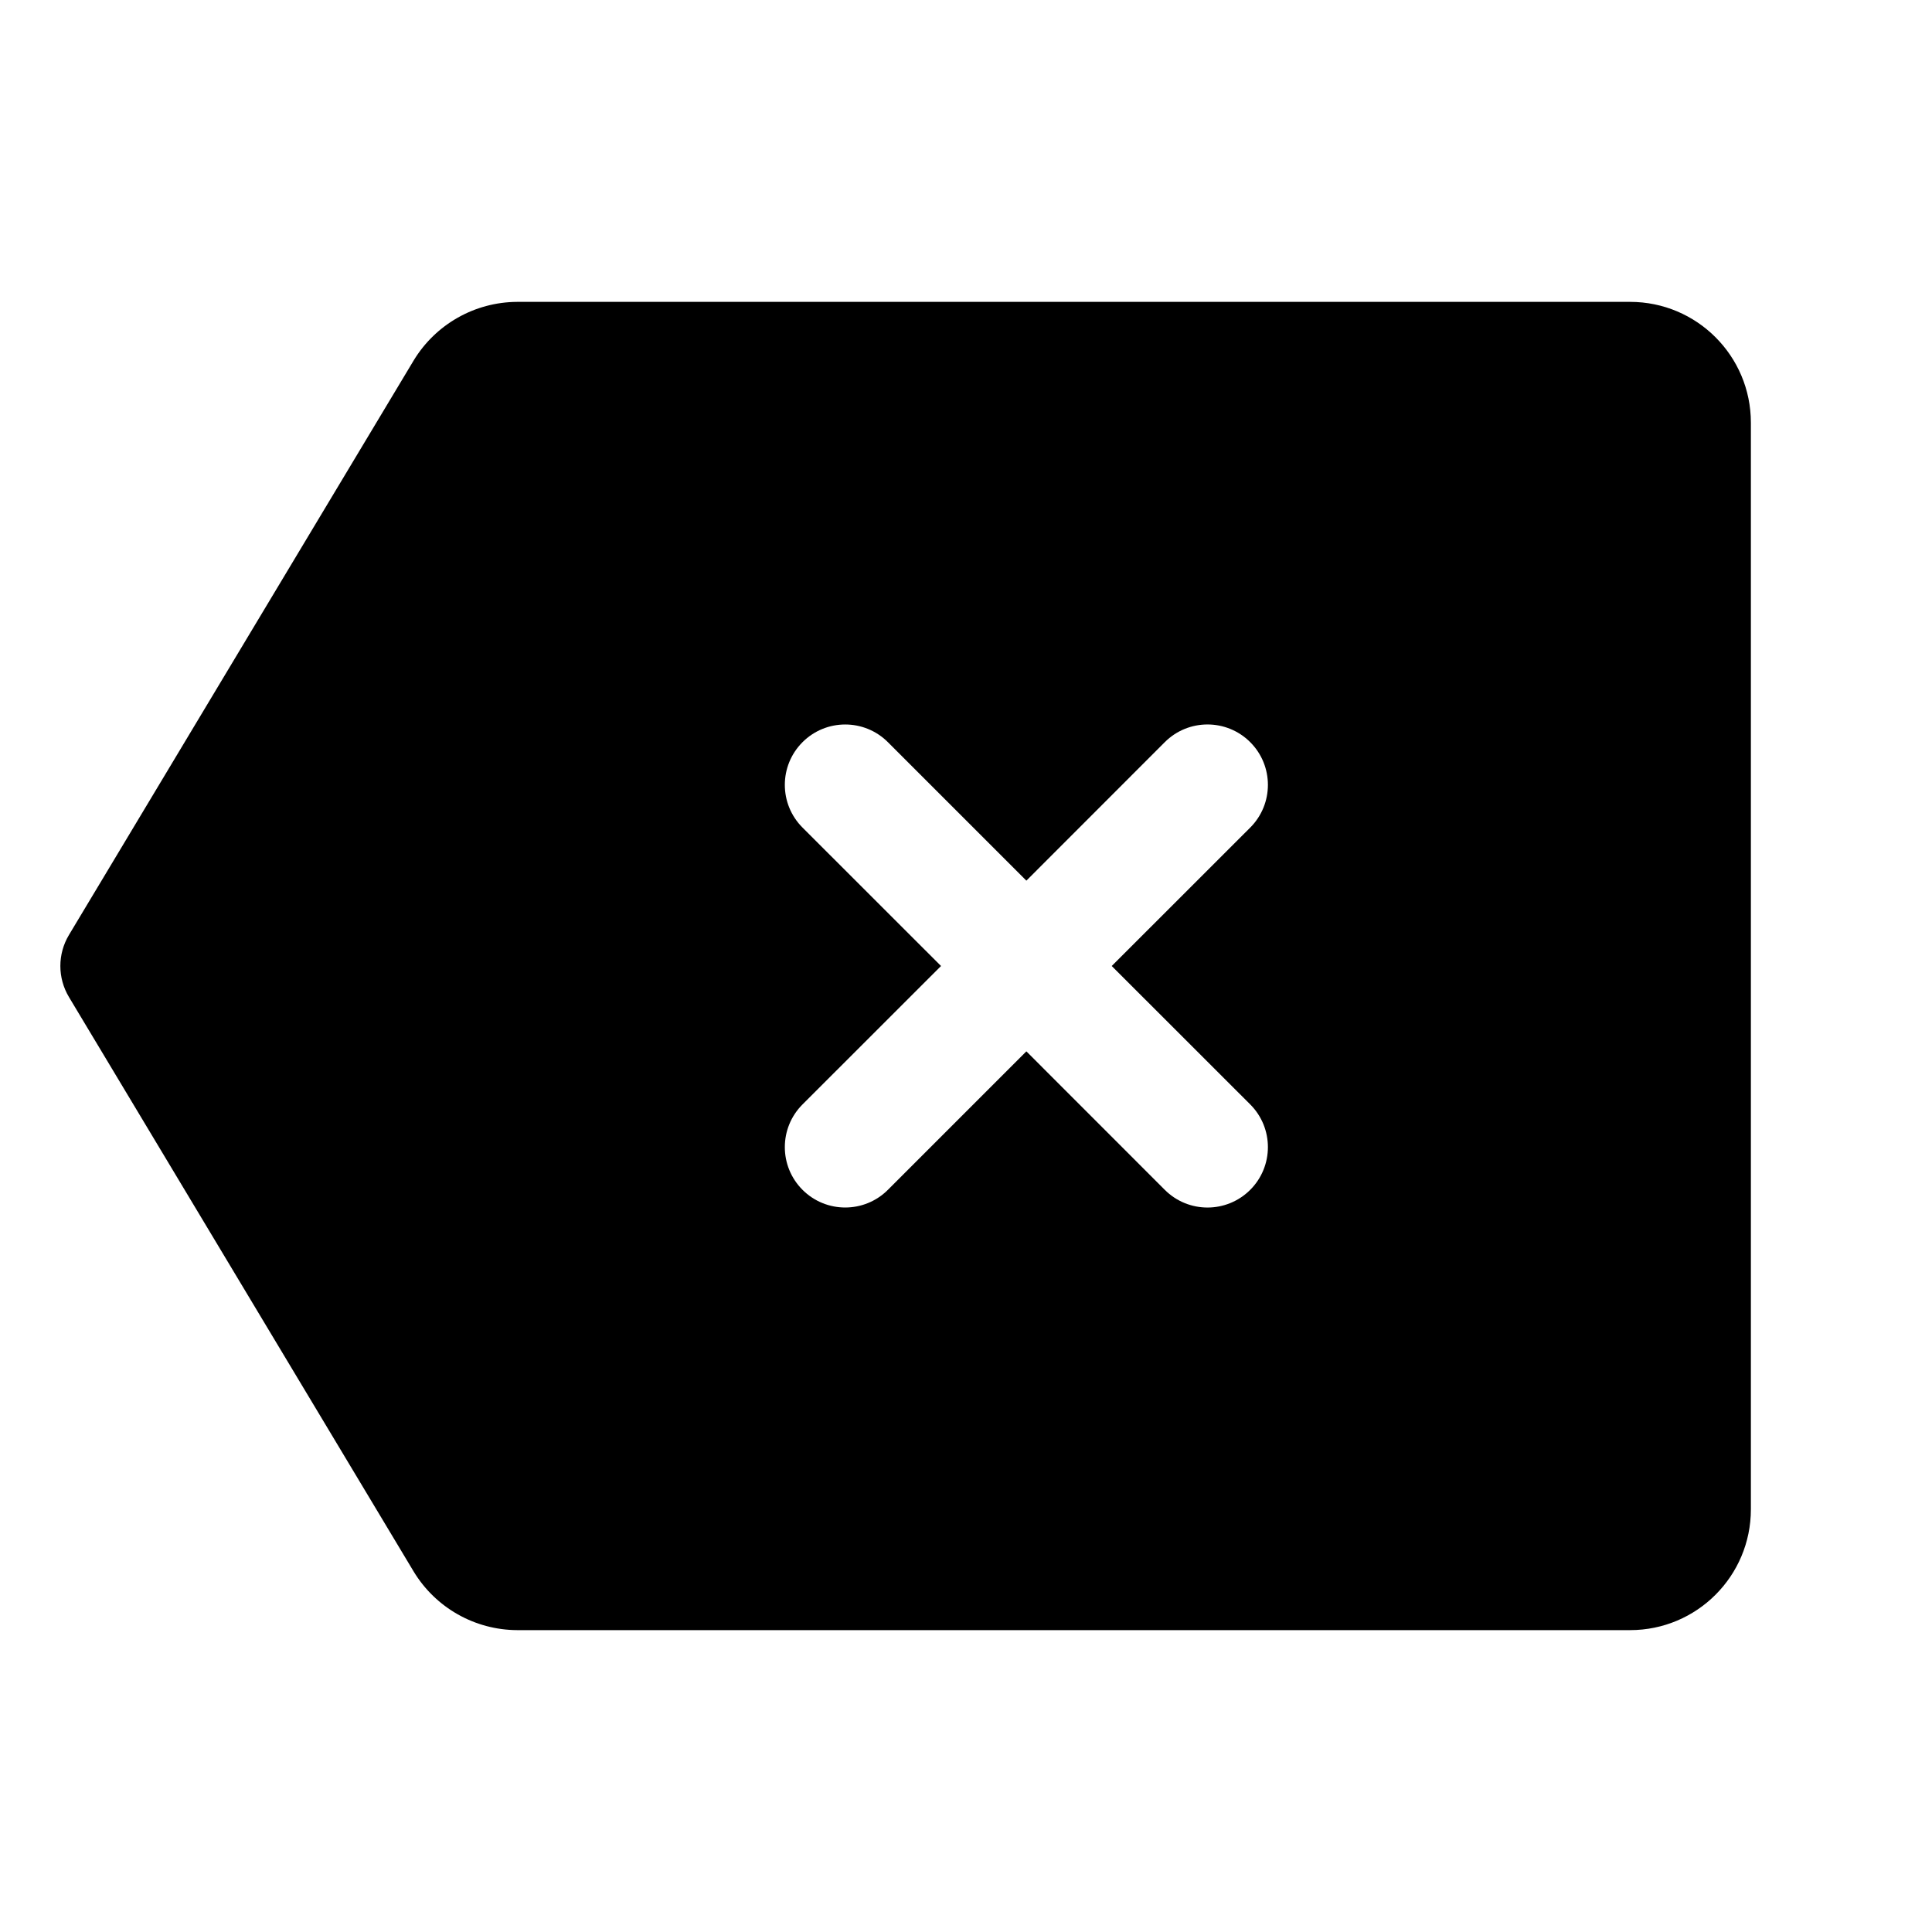
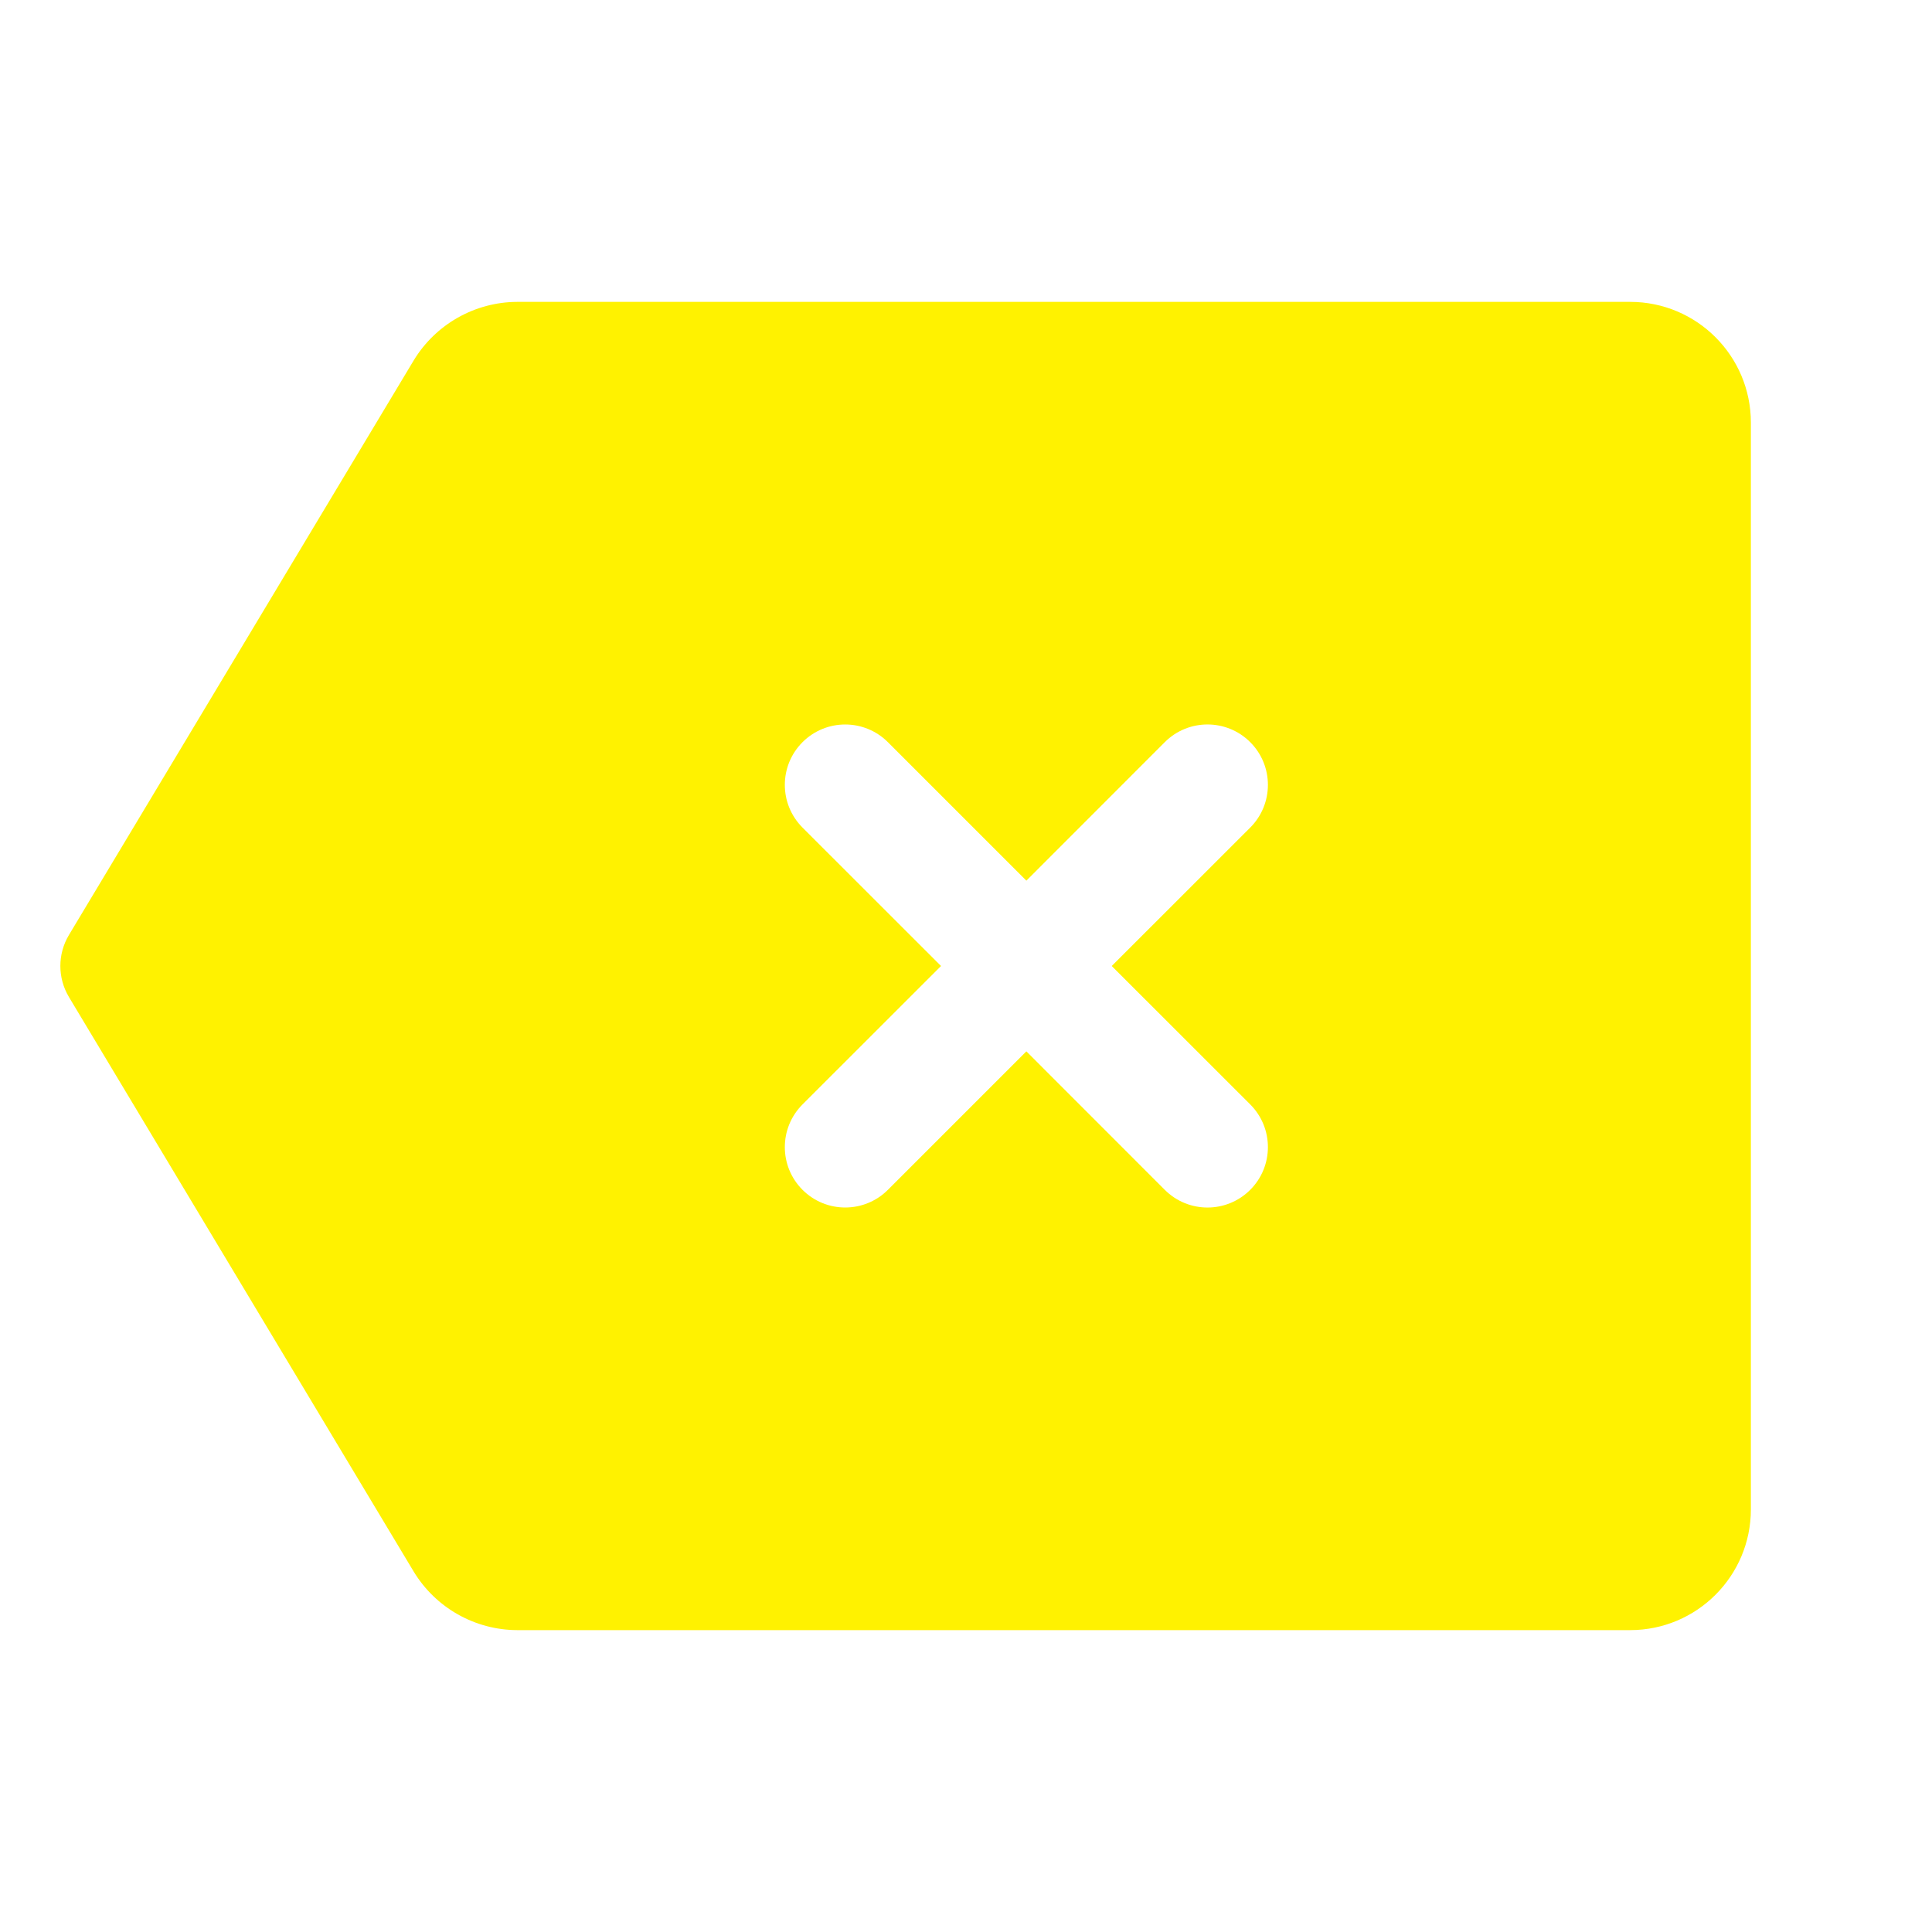
<svg xmlns="http://www.w3.org/2000/svg" viewBox="0 0 256 256">
  <rect width="256" height="256" fill="none" />
-   <path d="M216,40H68.53a16.12,16.12,0,0,0-13.72,7.77L9.14,123.88a8,8,0,0,0,0,8.24l45.67,76.11h0A16.11,16.11,0,0,0,68.53,216H216a16,16,0,0,0,16-16V56A16,16,0,0,0,216,40ZM165.66,146.34a8,8,0,0,1-11.32,11.32L136,139.31l-18.35,18.35a8,8,0,0,1-11.31-11.32L124.69,128l-18.35-18.34a8,8,0,1,1,11.31-11.32L136,116.69l18.34-18.35a8,8,0,0,1,11.32,11.32L147.31,128Z" />
+   <path d="M216,40H68.53a16.12,16.12,0,0,0-13.72,7.77L9.14,123.88a8,8,0,0,0,0,8.24l45.67,76.11h0A16.11,16.11,0,0,0,68.53,216H216a16,16,0,0,0,16-16V56A16,16,0,0,0,216,40ZM165.66,146.34a8,8,0,0,1-11.32,11.32L136,139.31l-18.35,18.35a8,8,0,0,1-11.31-11.32L124.69,128l-18.35-18.34a8,8,0,1,1,11.31-11.32L136,116.69l18.34-18.35a8,8,0,0,1,11.32,11.32L147.31,128Z" style="fill: rgb(255, 242, 0);" />
</svg>
